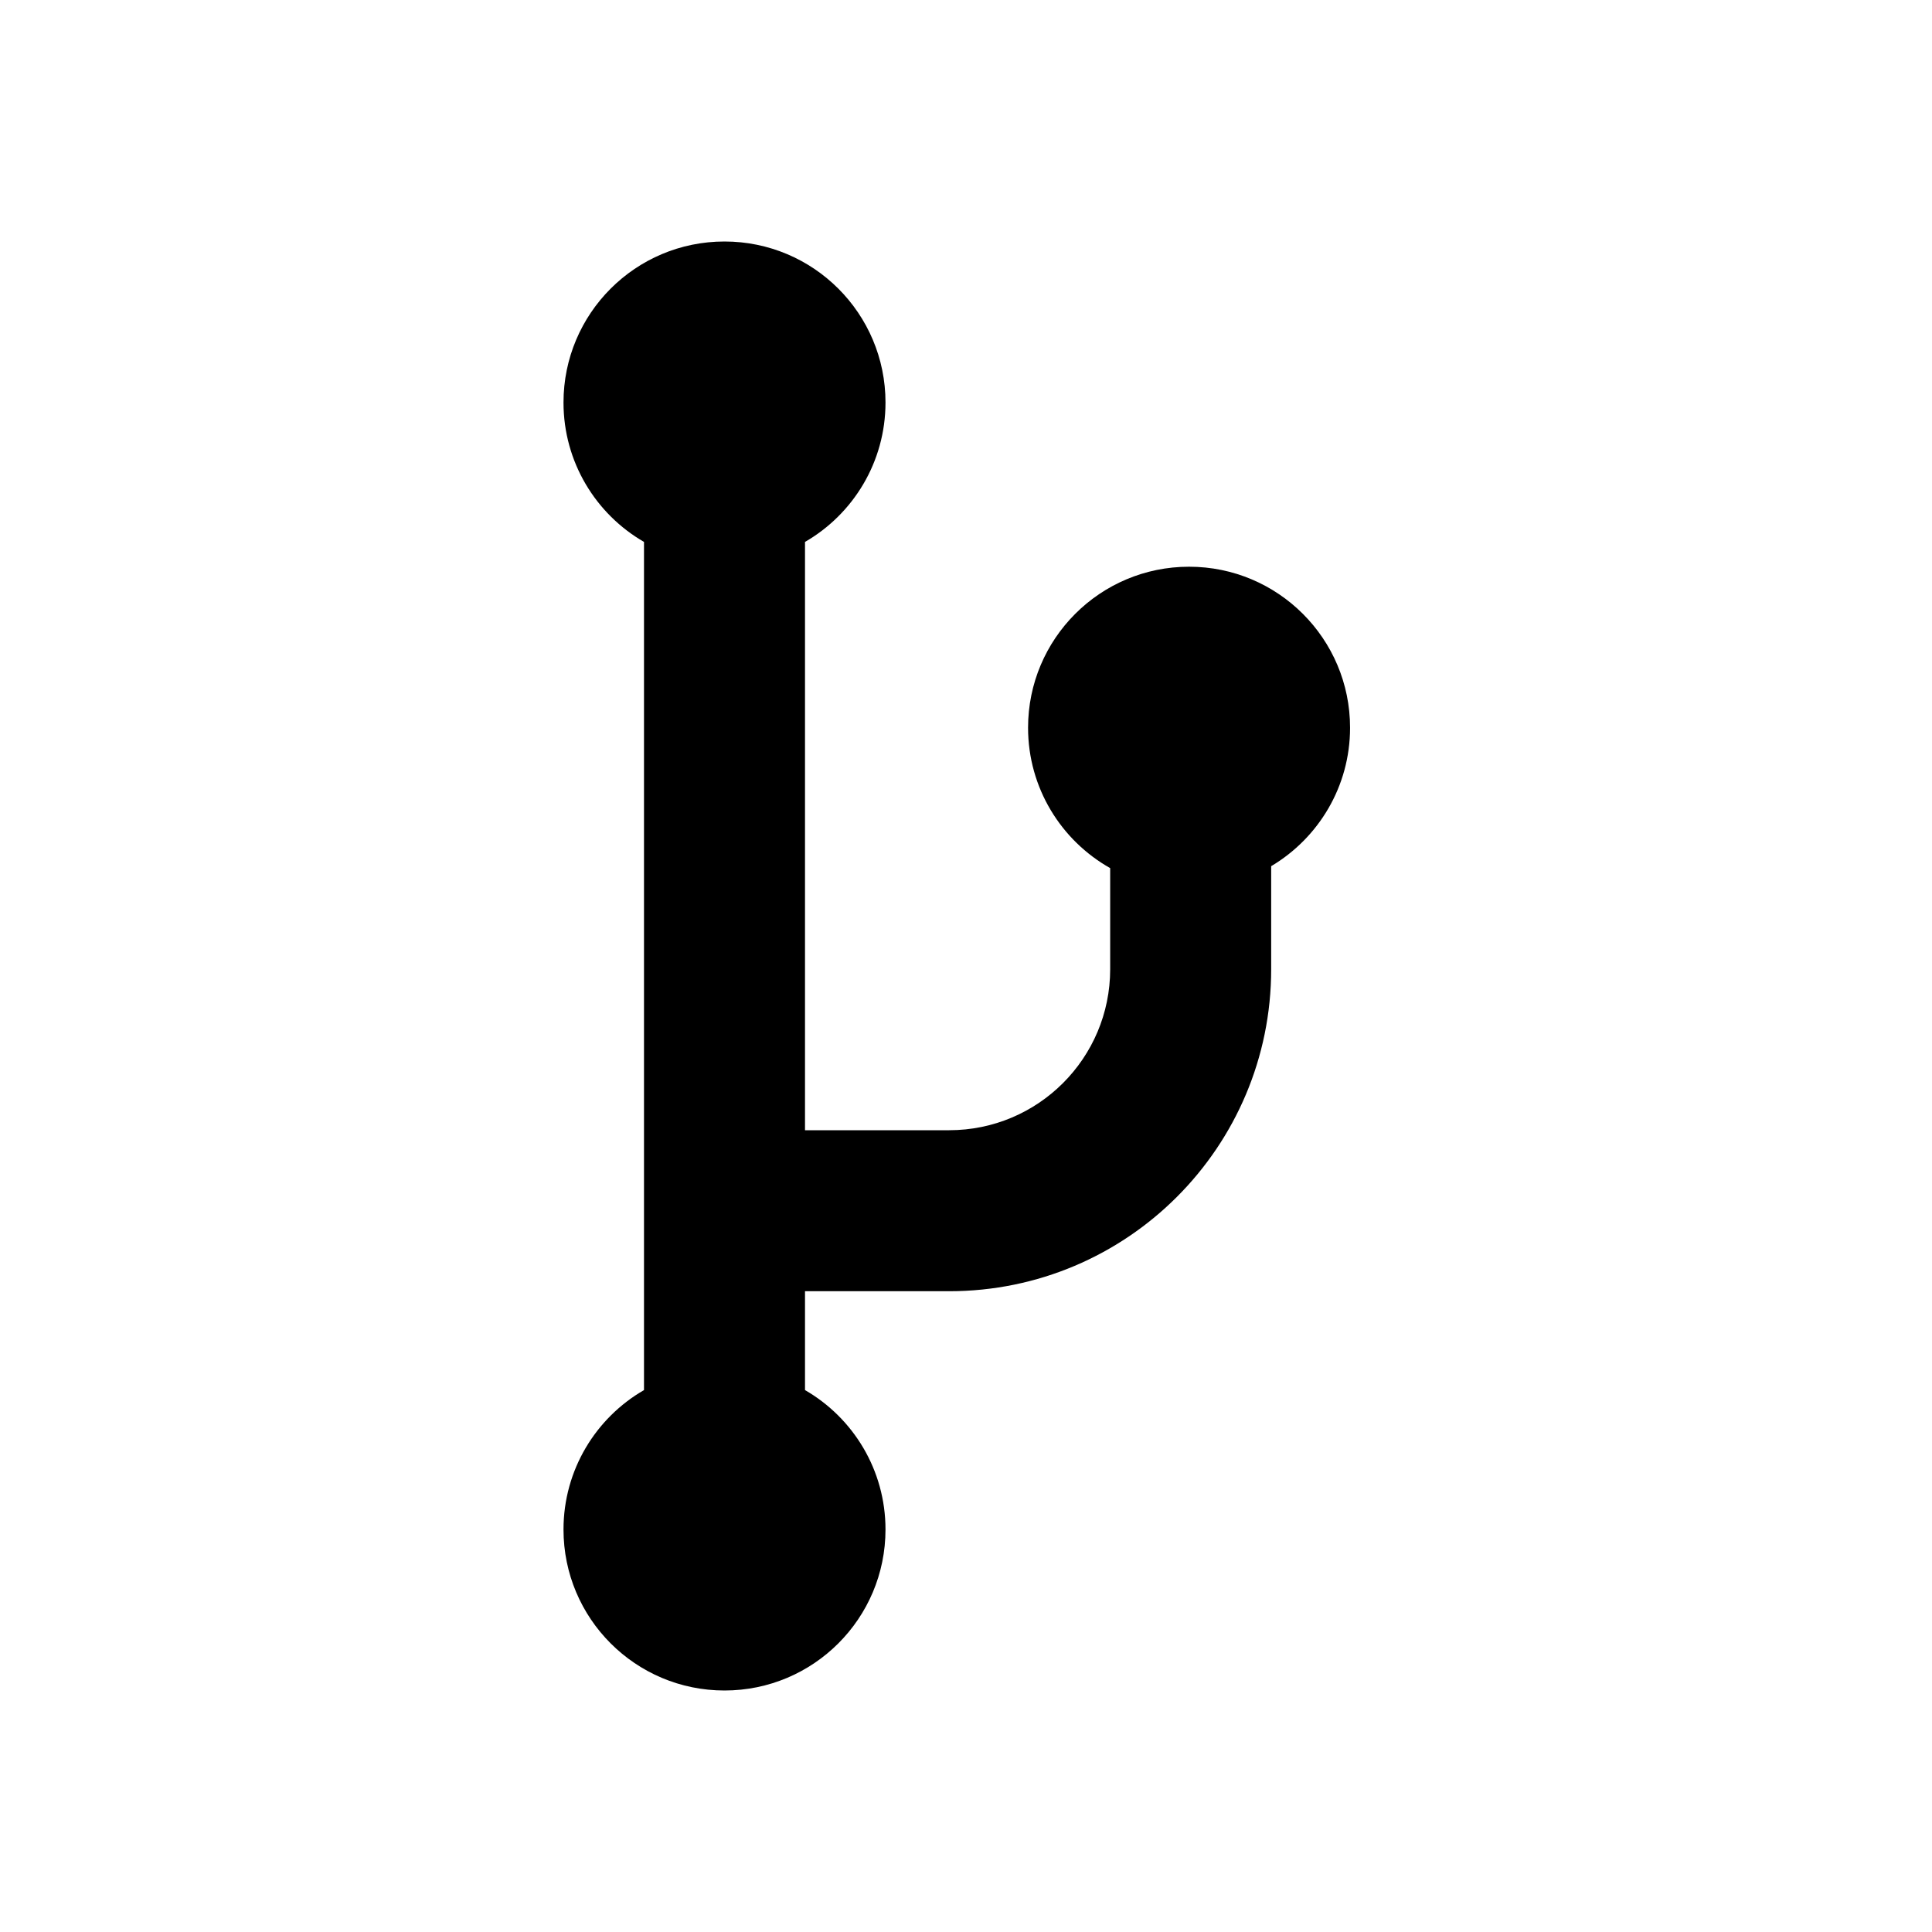
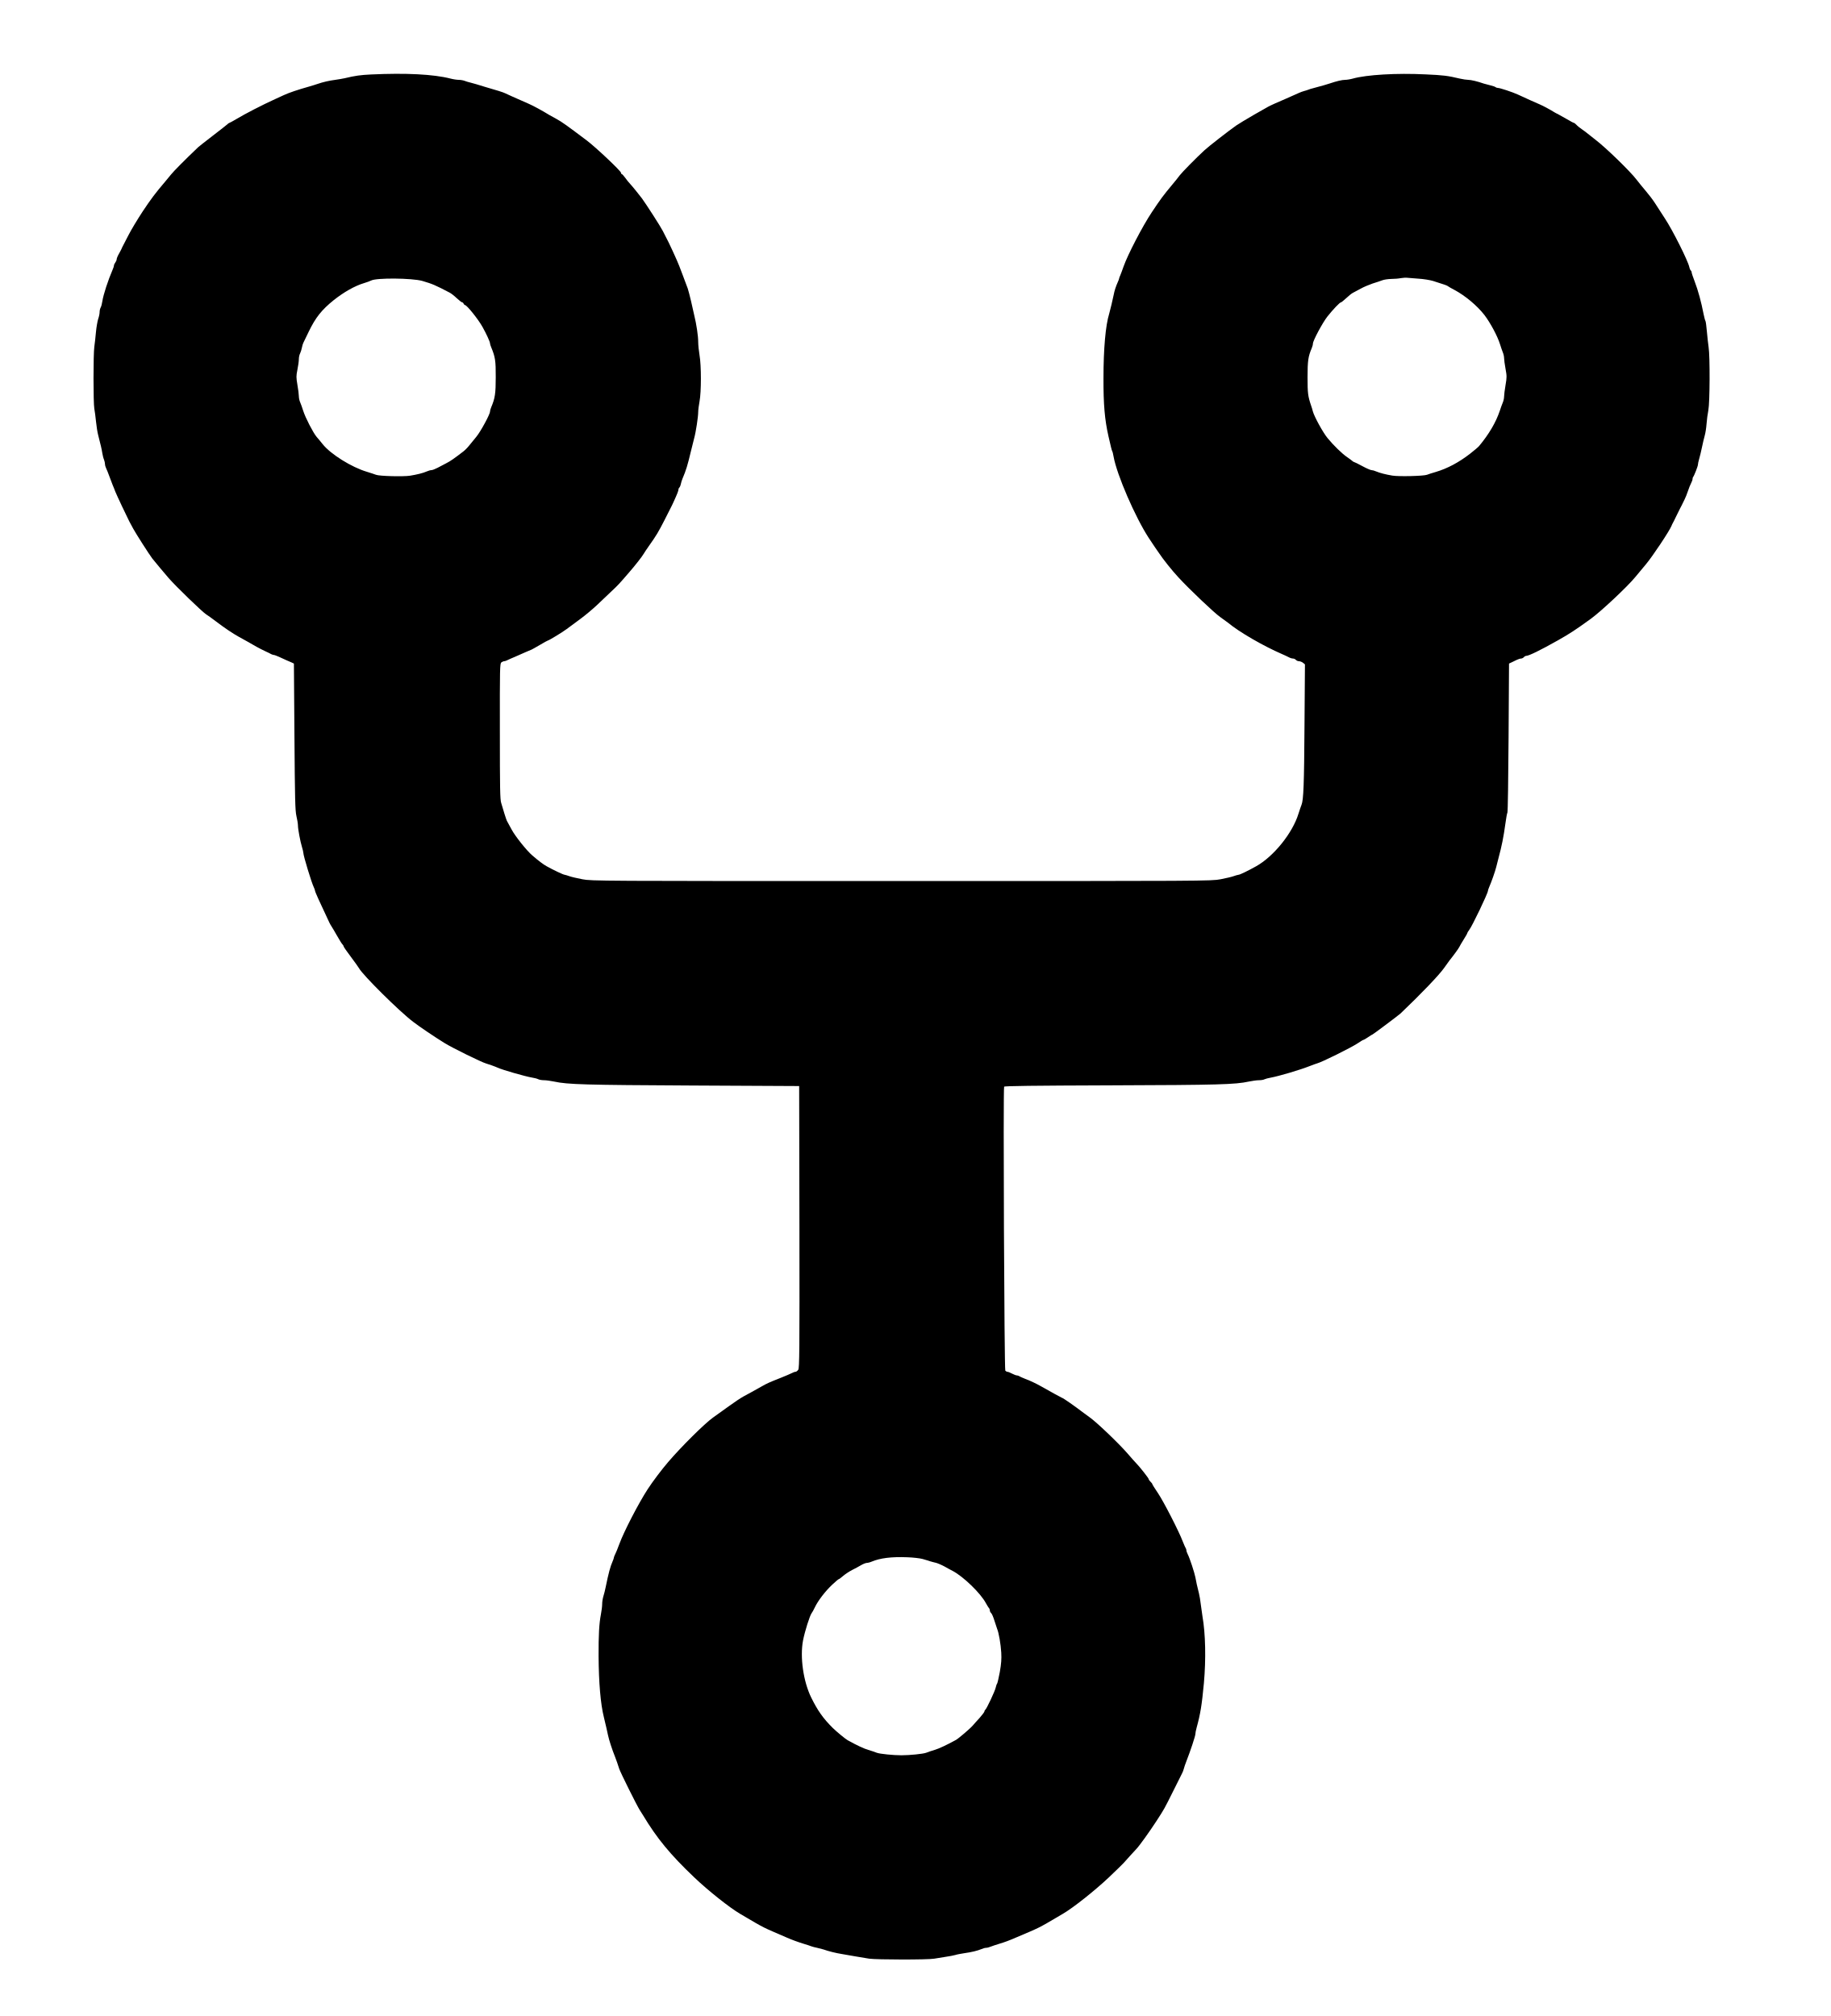
- <svg xmlns="http://www.w3.org/2000/svg" width="24px" height="24px" viewBox="0 0 24 24" fill="none">
-   <path d="M7 5C7 3.895 7.895 3 9 3C10.105 3 11 3.895 11 5C11 5.74 10.598 6.387 10 6.732V14.04H11.791C12.896 14.04 13.791 13.144 13.791 12.04V10.784C13.182 10.441 12.771 9.788 12.771 9.04C12.771 7.935 13.666 7.04 14.771 7.04C15.875 7.04 16.771 7.935 16.771 9.04C16.771 9.771 16.378 10.411 15.791 10.76V12.04C15.791 14.249 14.001 16.04 11.791 16.04H10V17.268C10.598 17.613 11 18.26 11 19C11 20.105 10.105 21 9 21C7.895 21 7 20.105 7 19C7 18.26 7.402 17.613 8 17.268V6.732C7.402 6.387 7 5.74 7 5Z" fill="black" />
+ <svg xmlns="http://www.w3.org/2000/svg" version="1.0" width="2040pt" height="2247pt" viewBox="0 0 2040 2247" preserveAspectRatio="xMidYMid meet">
+   <g transform="translate(0,2247) scale(0.1,-0.1)" fill="#000000" stroke="none">
+     <path d="M4135 21640 c-120 -6 -173 -13 -295 -42 -25 -5 -72 -14 -105 -18 -64 -8 -138 -25 -195 -45 -19 -7 -60 -19 -90 -28 -144 -41 -225 -69 -287 -97 -38 -17 -81 -37 -98 -45 -143 -65 -331 -162 -433 -223 -39 -23 -73 -42 -77 -42 -4 0 -13 -7 -21 -15 -9 -8 -81 -65 -162 -127 -81 -62 -154 -120 -163 -128 -151 -144 -273 -267 -304 -306 -22 -27 -50 -60 -61 -74 -115 -135 -161 -197 -253 -335 -58 -88 -130 -208 -159 -265 -30 -58 -57 -112 -62 -120 -5 -8 -11 -22 -14 -30 -4 -8 -17 -35 -31 -59 -14 -24 -25 -52 -25 -61 0 -9 -7 -25 -15 -36 -8 -10 -15 -25 -15 -32 0 -8 -6 -28 -14 -45 -52 -121 -104 -280 -115 -352 -4 -27 -12 -60 -19 -72 -7 -12 -12 -35 -12 -52 0 -17 -7 -51 -16 -76 -8 -26 -20 -92 -25 -148 -5 -56 -13 -129 -18 -162 -12 -81 -12 -627 0 -690 5 -27 14 -93 19 -145 5 -52 16 -120 24 -150 29 -111 39 -156 46 -200 4 -25 12 -58 19 -73 6 -16 11 -38 11 -50 0 -12 6 -33 13 -47 7 -14 23 -54 36 -90 13 -36 29 -78 36 -95 7 -16 21 -50 30 -75 15 -38 129 -280 155 -330 5 -8 24 -44 43 -80 28 -53 183 -295 214 -335 27 -34 145 -176 183 -219 86 -98 371 -373 415 -402 17 -10 66 -46 110 -79 104 -79 187 -134 255 -172 66 -36 137 -76 199 -112 26 -14 69 -37 96 -49 28 -13 58 -27 67 -33 10 -5 23 -9 29 -9 7 0 33 -10 58 -21 25 -12 62 -29 81 -37 19 -8 46 -20 60 -26 l25 -12 6 -814 c5 -702 8 -825 22 -885 9 -38 17 -86 17 -105 0 -42 26 -179 45 -241 8 -26 15 -55 15 -64 0 -33 92 -335 117 -385 7 -14 13 -31 13 -37 0 -7 19 -52 41 -100 44 -94 105 -225 120 -258 5 -11 18 -33 29 -50 10 -16 32 -52 47 -80 49 -84 58 -99 71 -113 6 -7 12 -17 12 -22 0 -5 36 -57 80 -115 44 -59 85 -116 90 -126 42 -77 451 -483 605 -599 74 -57 241 -169 346 -234 86 -54 416 -216 464 -229 29 -8 107 -36 130 -47 54 -25 305 -97 381 -110 28 -4 61 -13 72 -19 11 -6 40 -11 64 -11 24 0 75 -7 113 -15 151 -33 347 -38 1540 -44 l1190 -6 3 -1569 c2 -1393 0 -1572 -13 -1593 -9 -13 -23 -23 -31 -23 -9 0 -28 -7 -42 -15 -15 -8 -72 -32 -127 -54 -111 -43 -151 -61 -210 -95 -73 -42 -153 -85 -201 -111 -26 -14 -99 -62 -162 -108 -63 -45 -143 -102 -177 -127 -95 -68 -353 -324 -500 -496 -73 -85 -173 -218 -227 -301 -102 -157 -265 -471 -317 -613 -17 -47 -38 -98 -46 -113 -8 -16 -15 -33 -15 -39 0 -5 -6 -24 -14 -41 -25 -56 -46 -134 -77 -287 -6 -30 -17 -75 -25 -100 -8 -25 -14 -64 -14 -88 0 -24 -6 -75 -14 -115 -20 -103 -27 -232 -26 -467 2 -295 22 -532 59 -680 25 -105 33 -138 46 -200 11 -53 46 -161 78 -240 10 -25 38 -103 47 -135 13 -40 196 -409 229 -460 14 -22 30 -48 36 -57 155 -258 303 -438 571 -693 157 -150 395 -338 509 -405 39 -22 77 -45 85 -50 8 -5 51 -30 94 -55 70 -40 105 -58 191 -95 57 -24 123 -53 150 -65 57 -25 130 -52 190 -70 33 -10 71 -22 85 -28 14 -5 43 -13 65 -17 22 -5 54 -13 70 -18 56 -20 140 -41 210 -52 39 -7 106 -18 150 -26 44 -8 112 -19 150 -25 87 -12 650 -13 725 0 30 5 89 15 130 21 41 6 89 15 105 20 17 6 62 14 100 20 80 11 146 27 192 46 17 8 40 14 52 14 11 0 35 6 53 14 18 7 60 21 93 31 55 16 112 37 190 71 33 14 118 51 150 64 86 37 121 55 191 95 43 25 86 50 94 55 8 5 47 28 85 50 113 66 352 255 511 405 81 77 157 151 168 164 24 28 114 127 137 151 35 36 148 194 224 311 93 144 83 126 192 344 46 94 89 179 95 190 6 11 15 33 19 50 4 16 17 55 29 85 43 109 100 281 100 302 0 12 6 44 14 72 42 153 58 251 81 496 24 269 18 550 -16 745 -5 33 -14 94 -19 135 -4 41 -14 95 -20 120 -20 78 -32 134 -40 180 -10 52 -63 214 -85 256 -8 16 -15 36 -15 44 0 9 -4 20 -8 25 -4 6 -18 37 -31 70 -42 113 -215 450 -278 543 -35 51 -63 97 -63 101 0 4 -9 16 -20 26 -11 10 -20 23 -20 29 0 10 -103 141 -141 179 -8 7 -51 56 -96 108 -100 115 -343 347 -421 402 -31 23 -61 45 -67 49 -98 75 -231 168 -241 168 -3 0 -133 71 -240 132 -50 28 -107 55 -169 79 -33 13 -64 27 -69 31 -6 4 -17 8 -26 8 -8 0 -32 9 -53 20 -20 11 -43 20 -51 20 -7 0 -18 6 -24 13 -11 14 -25 3146 -13 3165 5 8 312 12 1196 15 1194 4 1379 9 1530 42 39 8 89 15 113 15 24 0 51 4 61 10 10 5 43 14 72 19 92 17 326 86 439 131 30 12 64 24 75 27 54 14 377 174 451 223 32 22 63 40 67 40 5 0 28 14 52 30 24 17 46 30 49 30 5 0 292 215 312 234 229 218 426 424 484 505 29 41 56 79 61 85 40 49 103 135 110 151 5 11 27 49 49 84 22 34 40 66 40 71 0 4 9 19 20 33 34 43 210 411 210 438 0 6 7 25 14 42 21 46 67 175 78 222 6 22 16 63 23 90 42 157 58 241 80 398 8 60 18 114 22 120 5 7 10 383 13 837 l5 824 30 14 c17 8 43 21 58 28 16 8 37 14 47 14 9 0 23 7 30 15 7 8 19 15 27 15 29 0 158 63 353 173 131 74 197 117 368 241 114 83 407 358 492 462 30 37 84 102 120 144 75 89 264 374 286 430 3 8 9 22 14 30 5 8 21 40 35 70 14 30 36 73 47 95 12 22 25 47 28 55 4 8 14 29 22 45 9 17 25 57 36 90 11 33 27 74 36 90 9 17 16 37 16 46 0 9 3 19 6 22 11 11 54 121 54 138 0 9 6 39 14 65 8 27 22 85 31 129 9 44 23 103 31 131 8 28 17 86 20 130 3 43 12 111 20 151 17 87 19 601 3 703 -5 36 -14 113 -19 172 -5 59 -12 113 -16 120 -5 7 -13 40 -20 73 -28 144 -62 267 -100 367 -19 49 -34 94 -34 102 0 8 -4 17 -9 21 -5 3 -13 20 -17 38 -15 71 -186 412 -272 542 -36 55 -86 132 -110 170 -25 39 -71 99 -102 135 -31 36 -78 94 -105 129 -69 91 -343 357 -455 442 -52 40 -97 76 -100 79 -3 3 -25 20 -50 37 -25 17 -54 40 -64 52 -11 11 -23 21 -27 21 -5 0 -41 19 -81 43 -40 23 -84 48 -98 55 -14 6 -32 16 -40 21 -55 34 -122 70 -166 89 -50 21 -136 60 -240 108 -61 28 -200 74 -223 74 -9 0 -21 4 -27 9 -5 5 -29 13 -54 19 -25 6 -58 15 -75 20 -71 25 -144 42 -174 42 -18 0 -60 6 -94 14 -136 32 -180 38 -383 47 -323 16 -656 -4 -810 -47 -28 -8 -67 -14 -86 -14 -33 0 -97 -15 -173 -41 -29 -10 -75 -23 -175 -50 -25 -6 -54 -15 -65 -20 -11 -4 -31 -11 -45 -14 -14 -4 -40 -13 -57 -21 -18 -8 -47 -21 -65 -29 -18 -8 -58 -25 -88 -39 -30 -13 -82 -36 -115 -50 -33 -15 -67 -31 -75 -36 -8 -5 -80 -46 -160 -91 -80 -46 -167 -99 -195 -118 -85 -60 -308 -233 -354 -276 -92 -85 -247 -242 -276 -280 -16 -22 -52 -67 -80 -100 -106 -127 -132 -163 -230 -310 -103 -154 -269 -474 -315 -605 -12 -36 -29 -79 -36 -97 -8 -17 -14 -34 -14 -38 0 -4 -6 -21 -14 -38 -22 -49 -38 -98 -46 -142 -11 -54 -39 -173 -50 -210 -41 -131 -64 -394 -64 -720 -1 -296 14 -462 55 -645 28 -123 37 -159 42 -168 4 -5 11 -33 16 -63 36 -201 241 -674 391 -904 36 -55 67 -102 70 -105 3 -3 23 -32 45 -65 44 -67 146 -195 215 -269 122 -133 398 -395 466 -443 42 -30 81 -59 88 -64 122 -102 391 -258 601 -349 28 -12 62 -28 77 -36 14 -8 35 -14 46 -14 11 0 25 -7 32 -15 7 -8 23 -15 35 -15 13 0 32 -8 44 -17 l22 -18 -5 -680 c-4 -654 -11 -831 -33 -885 -6 -14 -21 -58 -34 -99 -66 -216 -276 -477 -473 -587 -88 -49 -180 -94 -195 -94 -9 -1 -34 -8 -56 -16 -22 -8 -87 -23 -144 -34 -103 -20 -163 -20 -3556 -20 -3393 0 -3453 0 -3556 20 -57 11 -122 26 -144 34 -22 8 -46 15 -53 16 -14 0 -130 55 -201 95 -39 22 -87 58 -159 120 -62 52 -193 217 -231 289 -23 44 -45 84 -49 90 -5 6 -18 45 -31 86 -12 41 -28 95 -36 120 -13 38 -15 168 -15 800 -1 704 0 756 17 767 9 7 23 13 31 13 8 0 26 6 40 14 15 7 52 24 82 36 30 13 83 36 118 52 34 15 64 28 66 28 2 0 42 23 89 50 47 28 87 50 90 50 11 0 164 93 212 129 28 21 95 70 150 111 55 40 138 110 185 154 47 45 119 113 160 152 77 72 87 83 200 214 68 78 147 179 165 211 5 10 30 47 54 81 85 120 107 157 175 290 37 73 71 140 75 148 5 8 15 31 24 50 44 96 57 130 57 144 0 8 4 17 9 21 5 3 13 20 17 38 3 17 12 45 19 62 40 94 56 146 95 310 12 50 28 113 35 140 19 67 45 240 45 292 0 23 7 77 15 120 20 105 20 399 0 513 -8 47 -15 114 -15 150 0 65 -19 195 -45 300 -7 30 -23 100 -35 155 -13 55 -29 117 -36 138 -15 39 -34 91 -58 155 -8 20 -24 64 -37 97 -19 52 -125 283 -150 325 -4 8 -19 38 -33 65 -21 43 -182 294 -233 364 -31 41 -109 138 -132 162 -13 13 -37 43 -54 67 -17 23 -34 42 -39 42 -4 0 -8 6 -8 14 0 19 -277 281 -381 360 -226 170 -273 204 -336 239 -37 20 -75 41 -83 46 -78 48 -177 102 -230 125 -170 75 -241 106 -262 117 -19 10 -99 35 -218 69 -41 12 -88 26 -105 32 -16 5 -46 13 -65 18 -19 4 -48 13 -63 19 -16 6 -45 11 -64 11 -20 0 -62 6 -92 14 -191 49 -499 64 -886 46z m11670 -2276 c55 -3 129 -15 165 -26 134 -42 155 -50 166 -59 6 -5 37 -23 70 -40 120 -64 252 -174 334 -279 66 -86 147 -237 174 -325 10 -33 25 -75 32 -93 8 -18 14 -47 14 -63 0 -17 7 -71 16 -119 15 -81 15 -96 0 -183 -9 -52 -16 -109 -16 -127 0 -17 -6 -46 -13 -63 -8 -18 -24 -62 -36 -99 -43 -127 -120 -258 -230 -390 -9 -11 -54 -49 -100 -85 -125 -97 -253 -165 -381 -203 -41 -12 -86 -26 -100 -32 -36 -14 -314 -21 -385 -9 -73 12 -139 29 -182 47 -17 8 -40 14 -50 14 -11 0 -57 20 -103 45 -46 25 -87 45 -91 45 -4 0 -14 6 -21 13 -7 6 -33 26 -57 42 -55 37 -151 130 -218 212 -51 61 -149 241 -164 298 -4 17 -12 44 -18 60 -37 109 -41 140 -41 320 0 184 7 231 46 323 8 18 14 42 14 53 0 32 108 234 162 302 61 77 137 157 150 157 5 0 31 21 58 46 27 26 60 52 73 59 13 7 53 28 88 47 35 20 96 45 134 58 39 12 87 28 108 36 20 8 65 14 100 15 34 0 82 4 107 9 25 4 56 6 70 4 14 -2 70 -6 125 -10z m-11100 -25 c113 -33 146 -47 308 -132 15 -8 50 -35 77 -61 27 -25 54 -46 60 -46 6 0 13 -7 16 -15 4 -8 10 -15 15 -15 21 0 147 -157 195 -243 44 -79 84 -166 84 -183 0 -7 6 -28 14 -46 44 -106 51 -148 50 -332 0 -183 -8 -235 -50 -334 -8 -18 -14 -40 -14 -50 0 -30 -104 -222 -152 -280 -26 -31 -62 -75 -80 -98 -18 -23 -47 -52 -64 -65 -105 -81 -144 -108 -189 -131 -27 -14 -72 -37 -99 -52 -27 -14 -58 -26 -68 -26 -11 0 -34 -6 -51 -14 -43 -19 -108 -35 -187 -48 -76 -12 -344 -5 -380 10 -14 6 -59 20 -100 33 -173 51 -406 197 -495 309 -22 27 -52 65 -68 82 -38 46 -123 210 -148 288 -11 36 -27 80 -35 98 -8 18 -14 48 -14 67 0 19 -7 76 -16 126 -14 83 -14 98 0 168 9 43 16 96 16 117 0 21 6 51 14 65 7 14 16 43 20 64 4 20 11 45 16 54 4 9 32 65 60 124 76 158 145 244 279 352 112 89 235 159 336 189 33 10 69 23 80 29 57 32 456 28 570 -4z m5575 -14245 c30 -9 69 -20 85 -26 17 -5 46 -13 65 -17 19 -5 62 -23 95 -41 33 -19 74 -41 92 -50 120 -64 311 -249 369 -359 14 -25 29 -50 35 -55 5 -6 9 -18 9 -27 0 -9 7 -22 15 -29 8 -7 24 -44 36 -84 12 -39 26 -80 30 -91 18 -41 41 -173 46 -265 4 -72 0 -123 -16 -215 -12 -65 -26 -124 -30 -130 -5 -5 -12 -26 -16 -45 -8 -39 -104 -243 -117 -248 -4 -2 -8 -9 -8 -16 0 -7 -24 -39 -53 -72 -30 -32 -64 -71 -77 -86 -29 -34 -159 -145 -188 -161 -106 -58 -187 -96 -237 -111 -33 -10 -76 -24 -95 -32 -35 -13 -184 -28 -275 -28 -91 0 -240 15 -275 28 -19 8 -62 22 -95 32 -50 15 -120 47 -230 108 -24 13 -129 100 -165 136 -108 107 -169 194 -241 340 -88 180 -126 450 -91 635 20 103 75 277 96 305 7 8 23 38 36 65 34 73 117 181 194 253 36 34 69 62 74 62 4 0 25 16 47 35 22 19 67 49 100 66 33 16 78 41 100 54 22 13 50 24 62 25 12 0 37 6 55 14 95 40 221 56 398 49 63 -2 140 -11 170 -19z" />
+   </g>
</svg>
